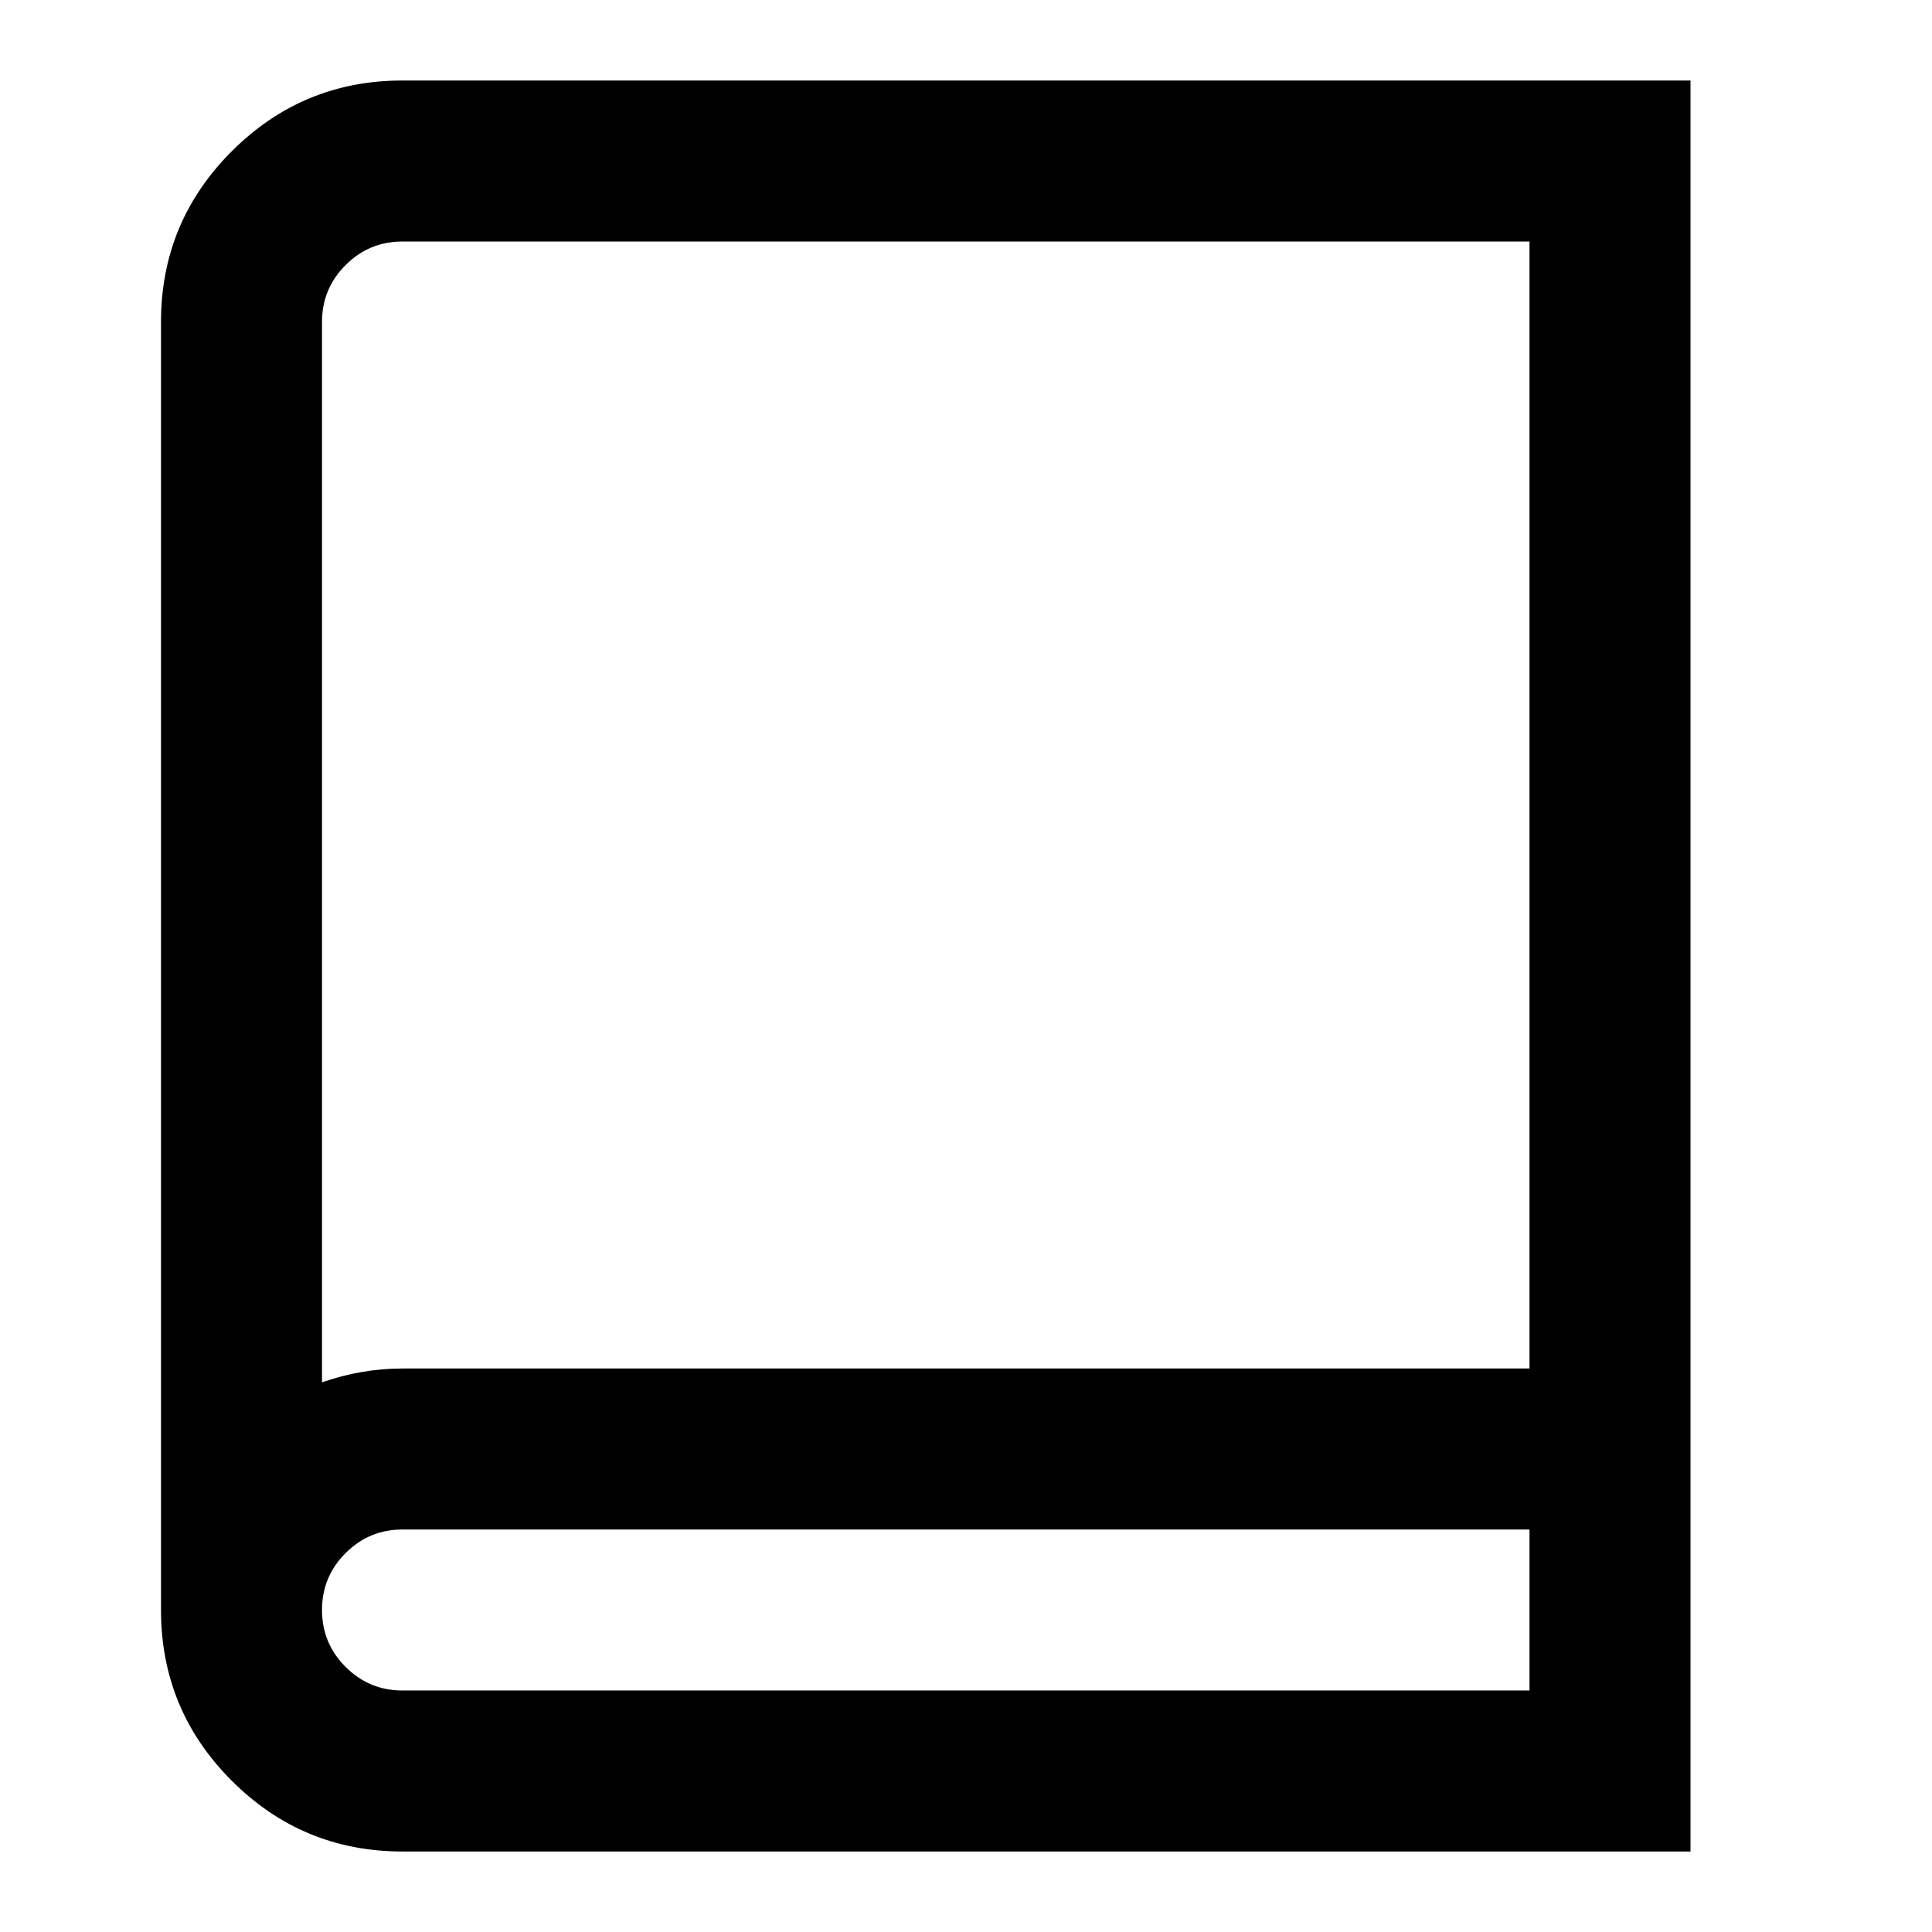
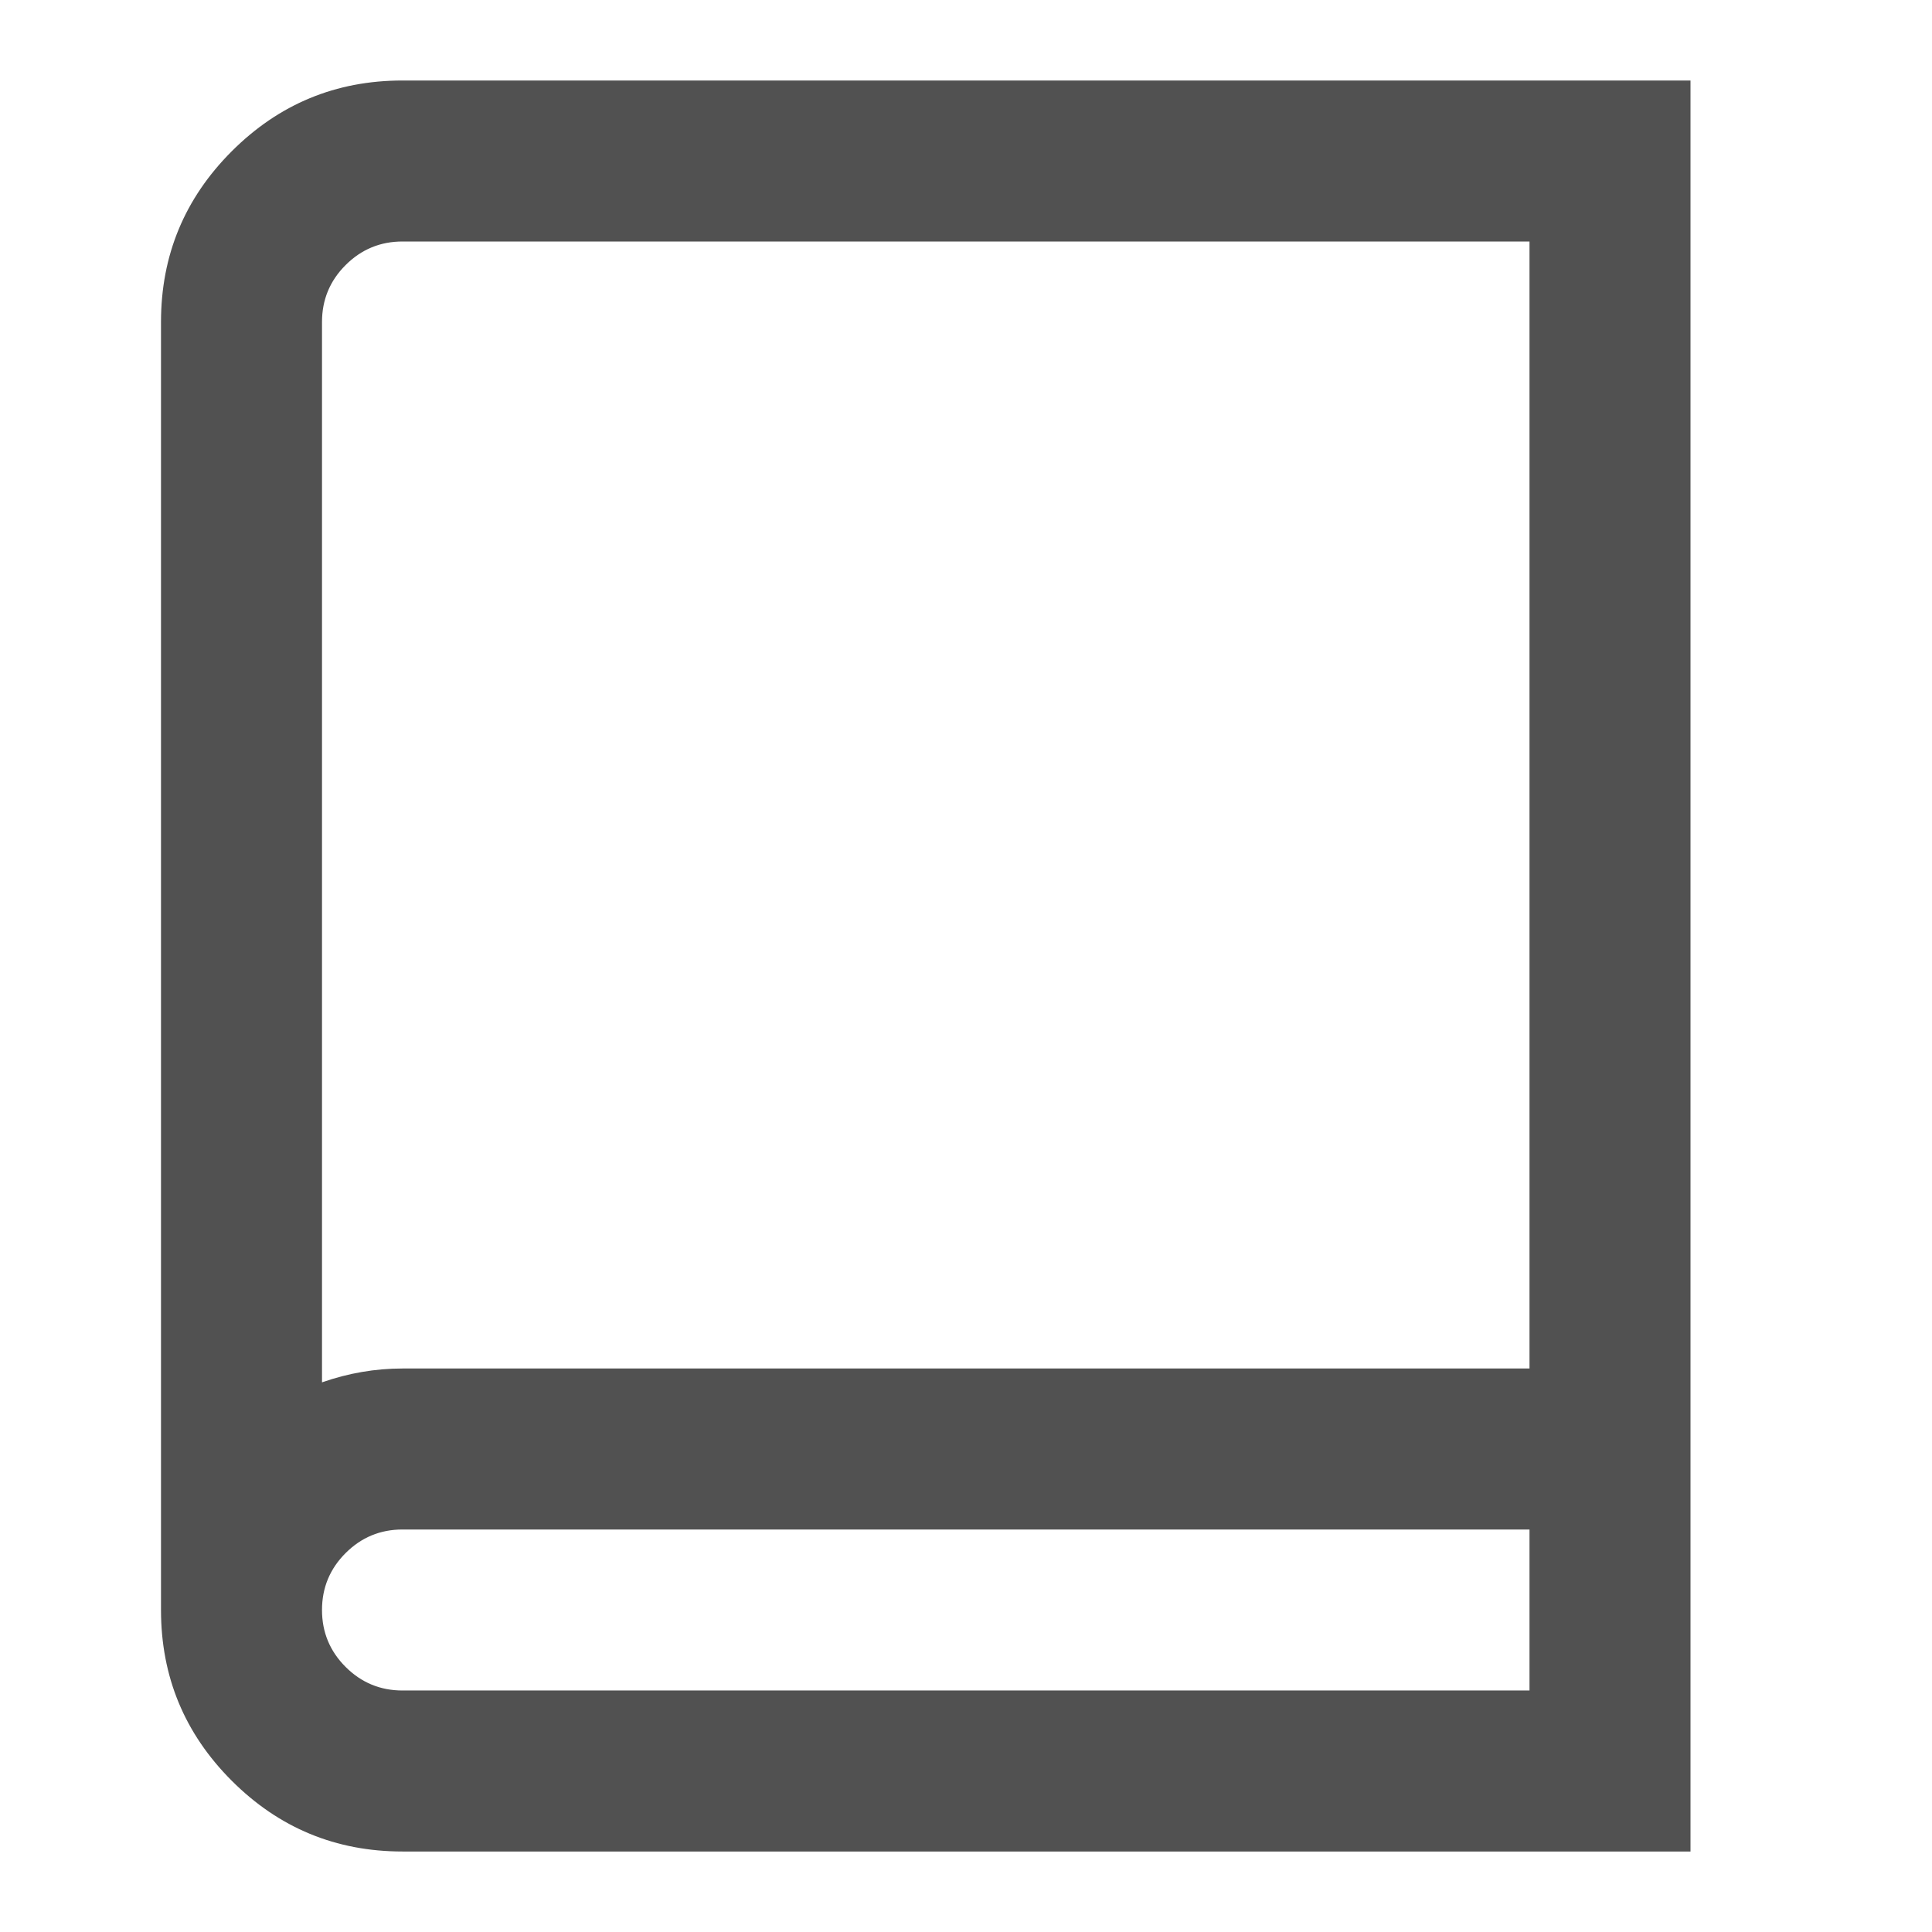
- <svg xmlns="http://www.w3.org/2000/svg" t="1613645871651" class="icon" viewBox="0 0 1024 1024" version="1.1" p-id="2152" width="200" height="200">
-   <defs>
-     <style type="text/css" />
-   </defs>
-   <path d="M213.333 42.667l682.667 0 0 938.667-682.667 0q-52.992 0-90.496-37.504t-37.504-90.496l0-682.667q0-52.992 37.504-90.496t90.496-37.504zM810.667 896l0-85.333-597.333 0q-17.664 0-30.165 12.501t-12.501 30.165 12.501 30.165 30.165 12.501l597.333 0zM810.667 725.333l0-597.333-597.333 0q-17.664 0-30.165 12.501t-12.501 30.165l0 562.005q20.992-7.339 42.667-7.339l597.333 0z" p-id="2153" />
+ <svg xmlns="http://www.w3.org/2000/svg" t="1613743396896" class="icon" viewBox="0 0 1024 1024" version="1.1" p-id="638" width="200" height="200">
+   <path d="M213.333 42.667l682.667 0 0 938.667-682.667 0q-52.992 0-90.496-37.504t-37.504-90.496l0-682.667q0-52.992 37.504-90.496t90.496-37.504zM810.667 896l0-85.333-597.333 0q-17.664 0-30.165 12.501t-12.501 30.165 12.501 30.165 30.165 12.501l597.333 0zM810.667 725.333l0-597.333-597.333 0q-17.664 0-30.165 12.501t-12.501 30.165l0 562.005q20.992-7.339 42.667-7.339l597.333 0z" p-id="639" fill="#515151" />
</svg>
